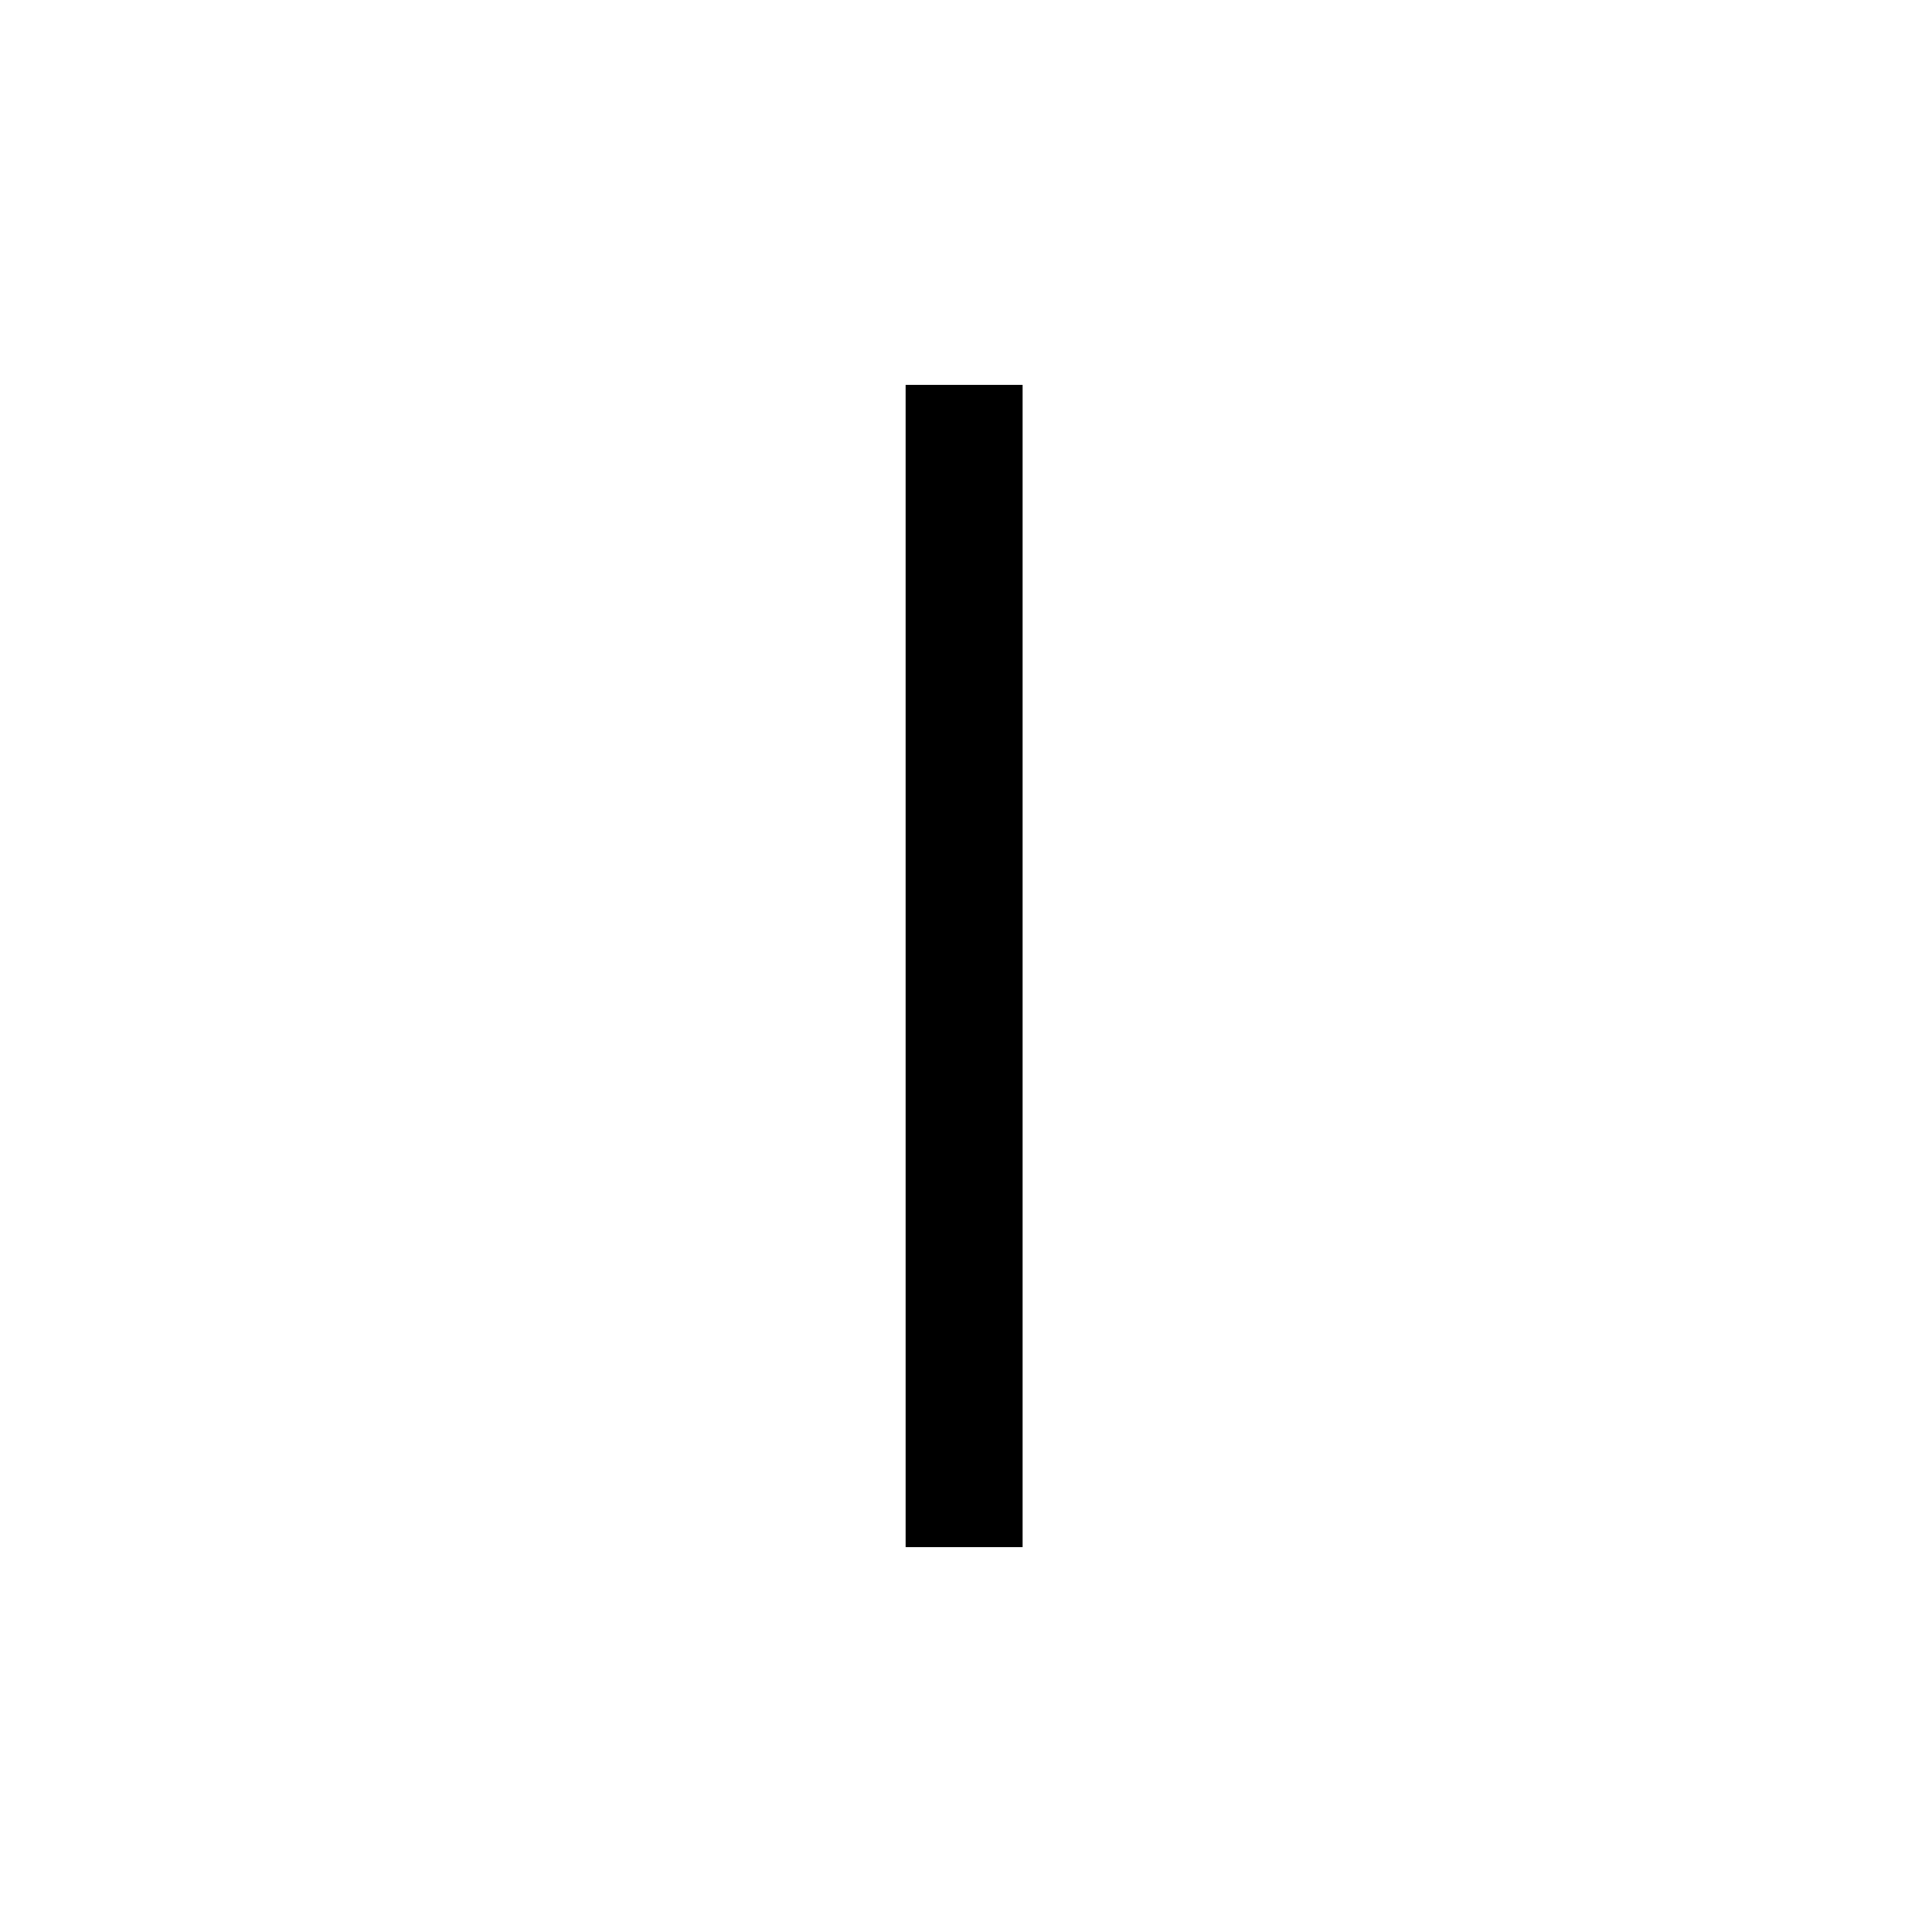
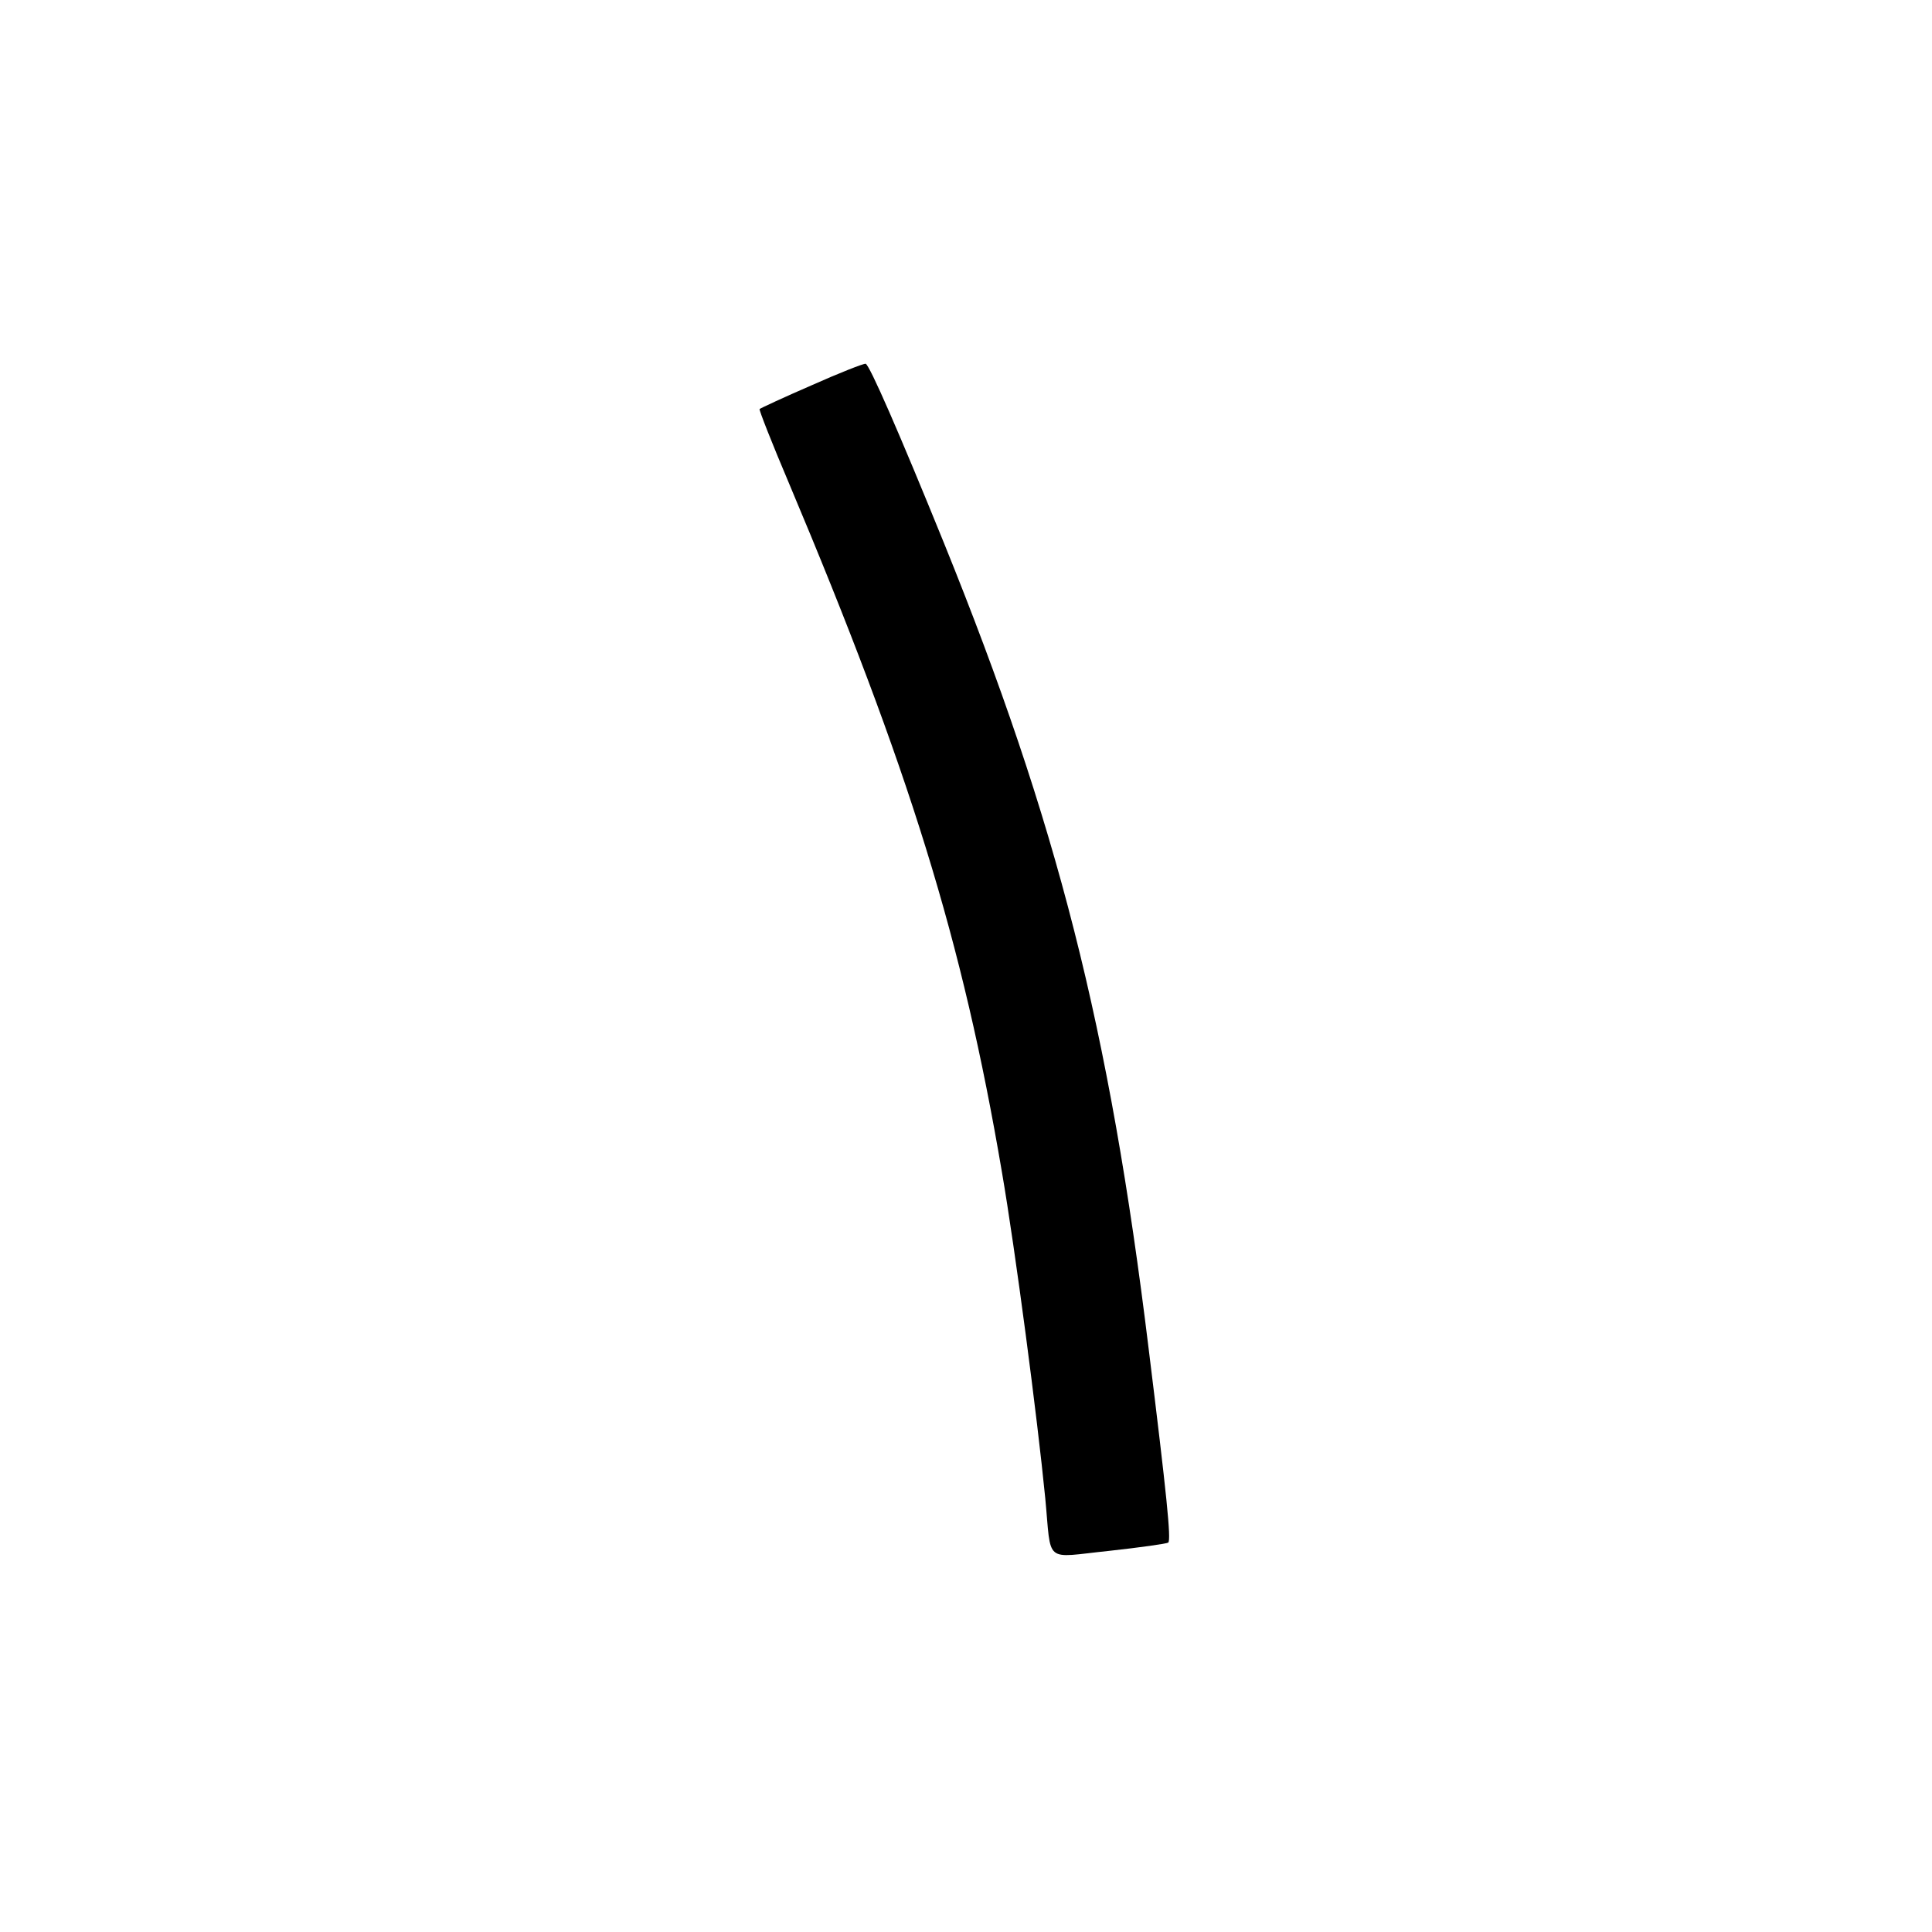
<svg xmlns="http://www.w3.org/2000/svg" version="1.0" width="384pt" height="384pt" viewBox="0 0 384 384" preserveAspectRatio="xMidYMid meet">
  <g transform="translate(0,384)scale(.075,.075)">
-     <path id="path1" d="M 2400 -2560 l 0 1540 155 0 155 0 0 -1540 0 -1540 -155 0 -155 0 0 1540 z " />
+     <path id="path1" d="M 2151 -4099 c -74 32 -136 61 -138 63 -2 2 33 91 78 197 319 757 460 1212 564 1824 36 209 94 651 115 865 17 177 -6 158 169 140 82 -9 153 -19 157 -22 8 -8 -4 -125 -52 -514 -104 -851 -242 -1393 -542 -2134 -119 -293 -198 -474 -208 -476 -5 -1 -69 24 -143 57 z " />
  </g>
</svg>
